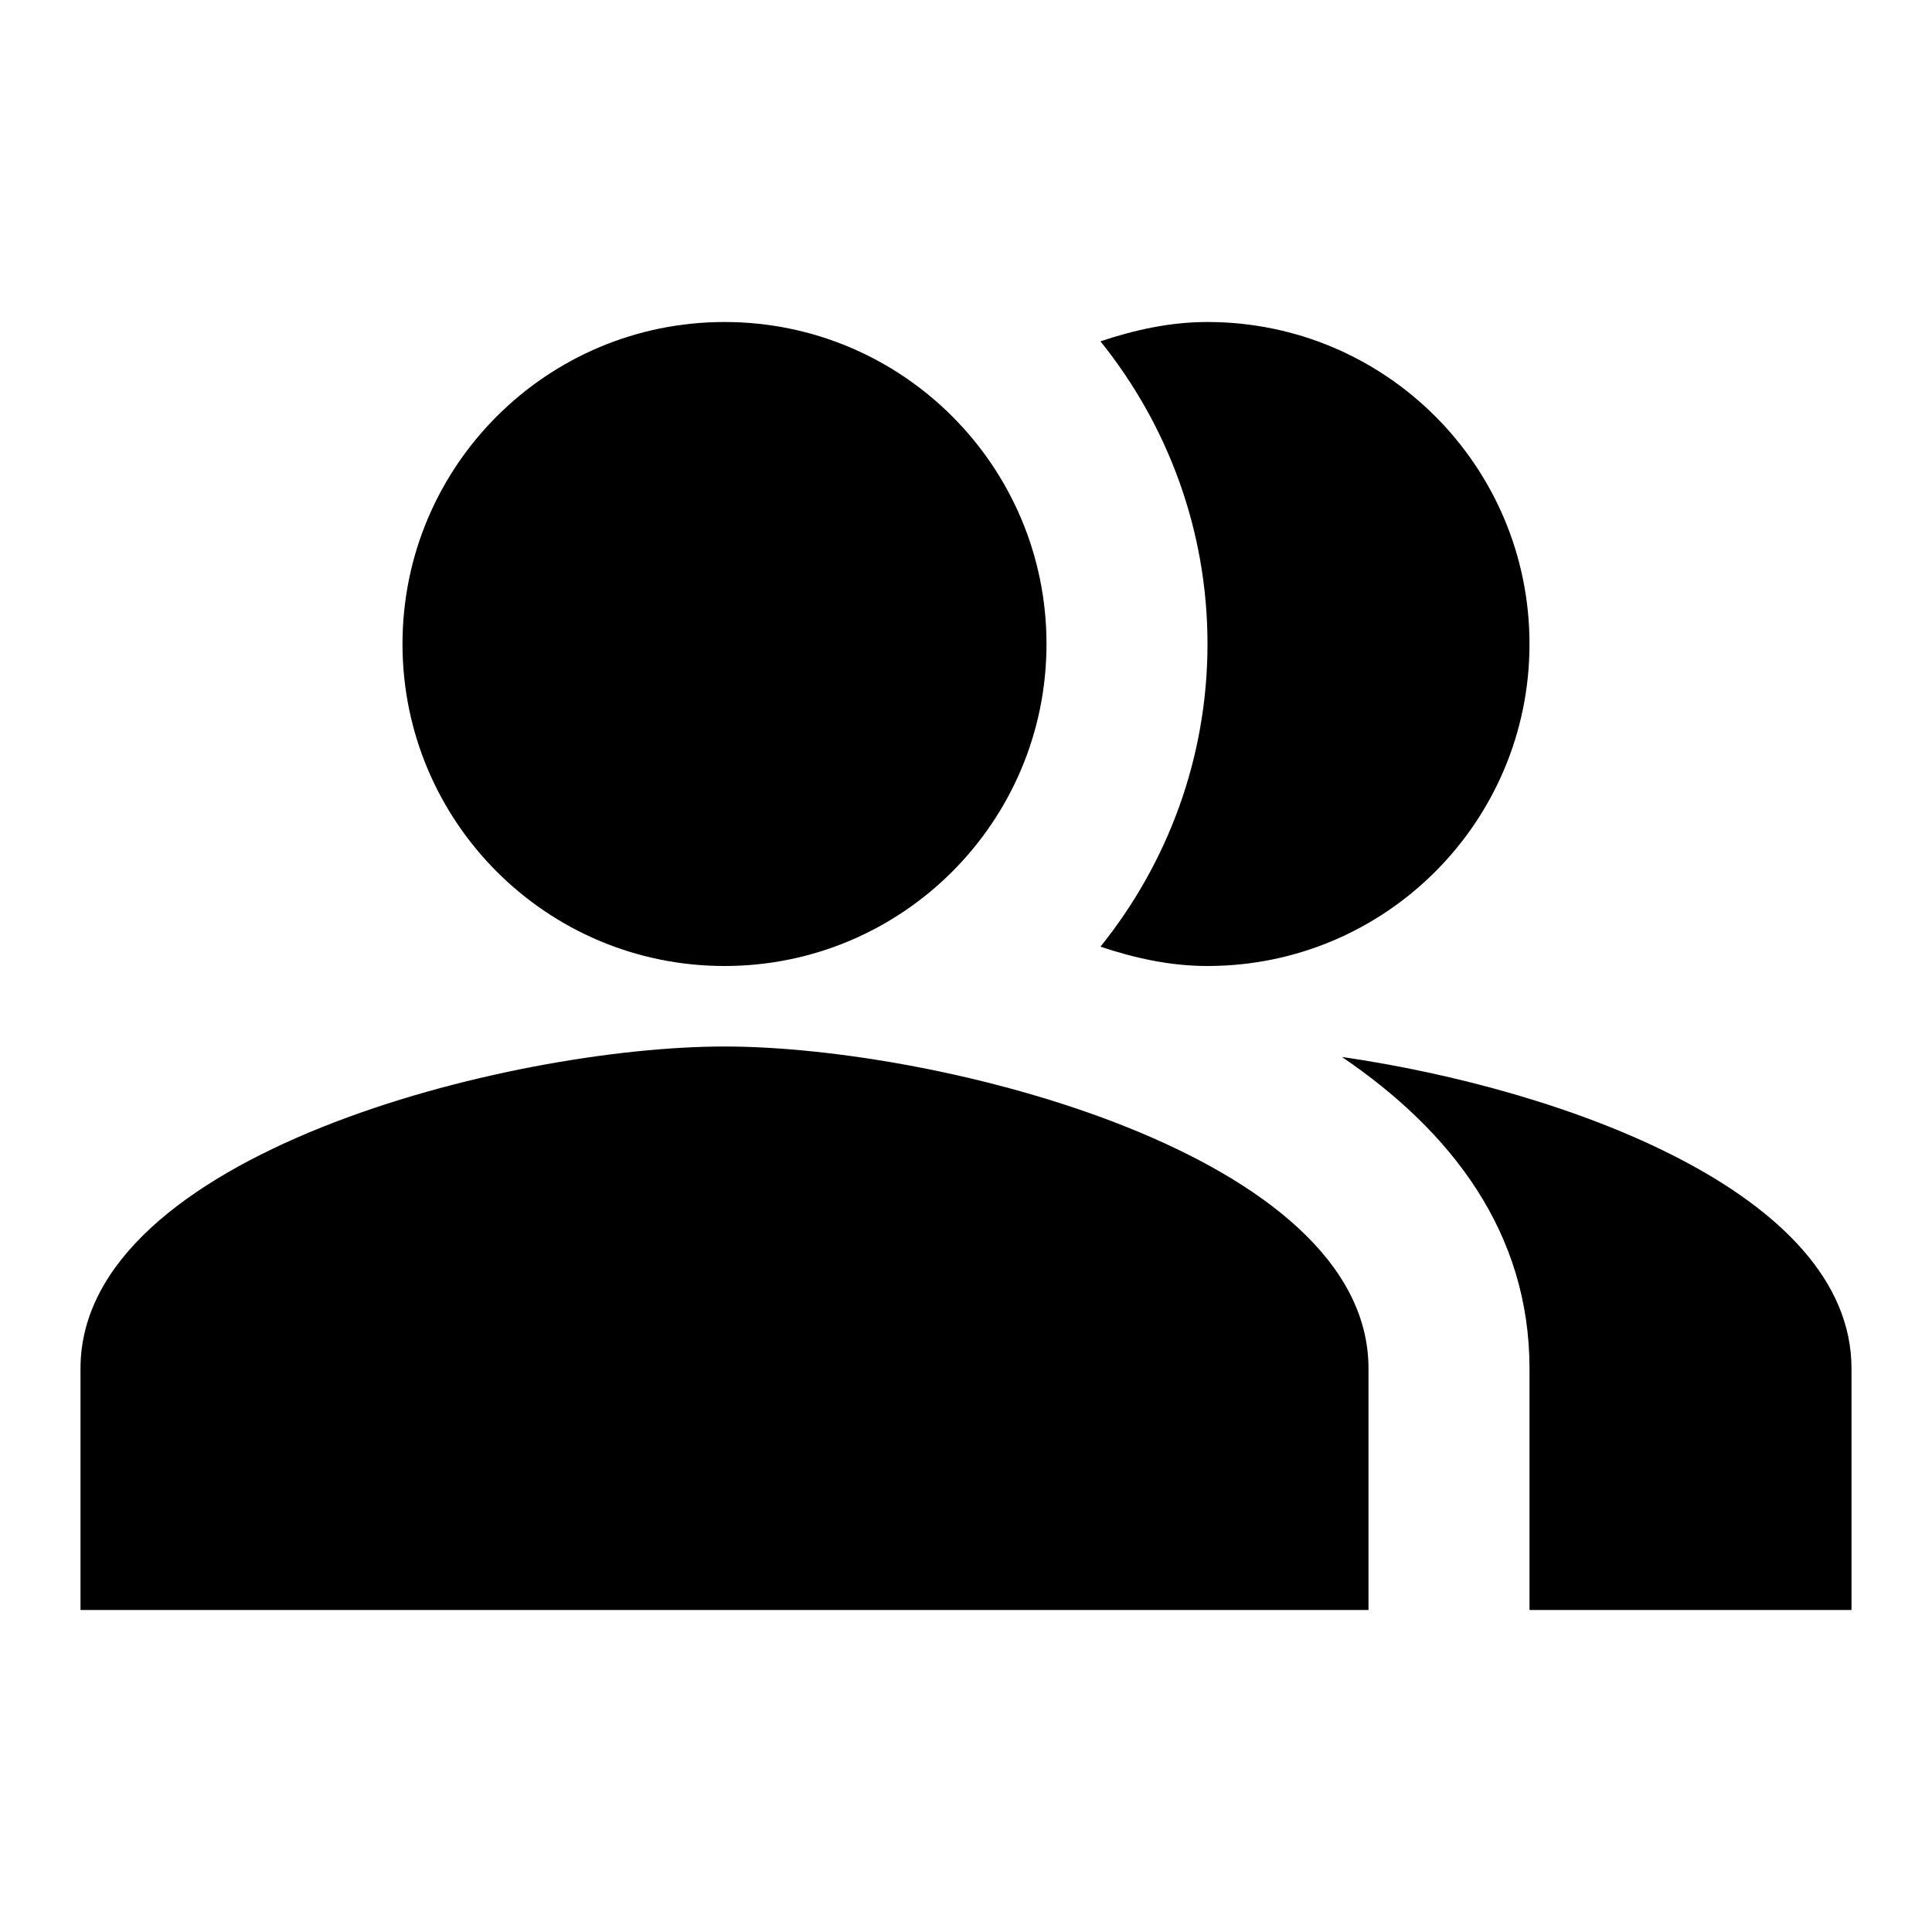
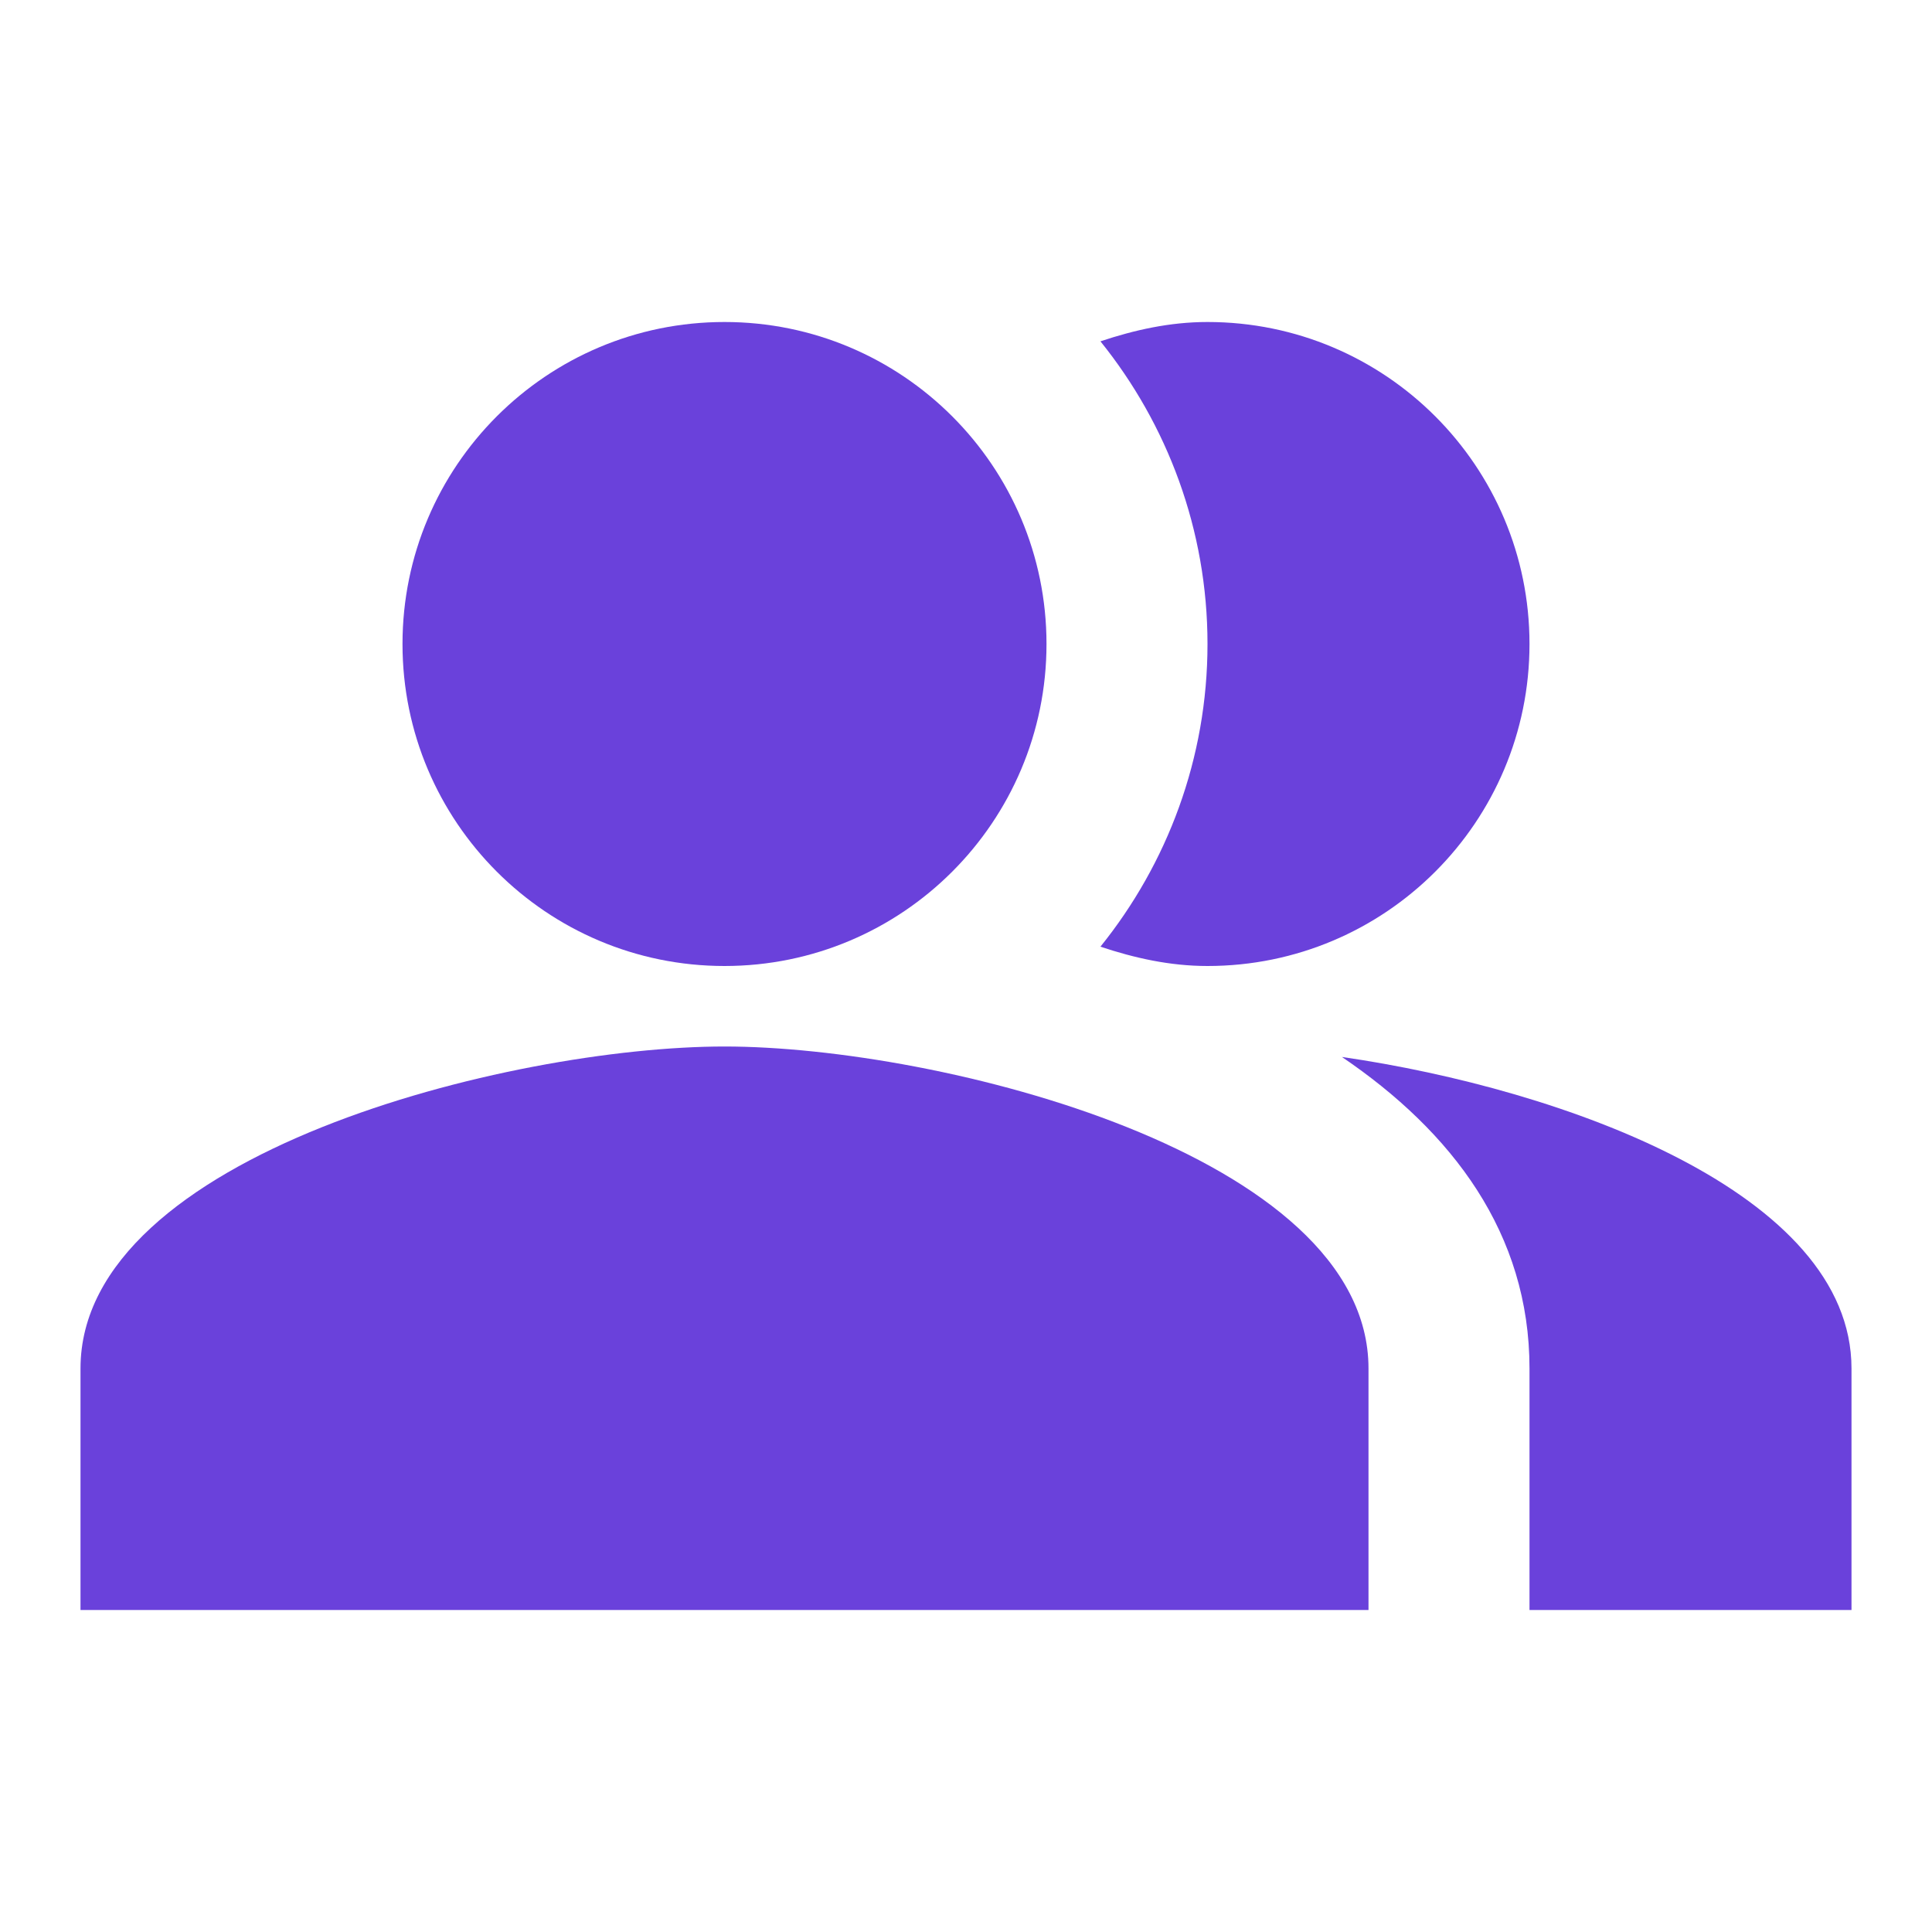
- <svg xmlns="http://www.w3.org/2000/svg" enable-background="new 0 0 24 24" viewBox="0 0 24 24" fill="black" width="18px" height="18px">
+ <svg xmlns="http://www.w3.org/2000/svg" enable-background="new 0 0 24 24" viewBox="0 0 24 24" fill="#6A41DB" width="18px" height="18px">
  <g>
    <rect fill="none" height="24" width="24" />
  </g>
  <g>
    <g />
    <g>
      <g>
        <path d="M16.67,13.13C18.04,14.06,19,15.32,19,17v3h4v-3 C23,14.82,19.43,13.53,16.67,13.13z" fill-rule="evenodd" />
      </g>
      <g>
        <circle cx="9" cy="8" fill-rule="evenodd" r="4" />
      </g>
      <g>
        <path d="M15,12c2.21,0,4-1.79,4-4c0-2.21-1.79-4-4-4c-0.47,0-0.91,0.1-1.33,0.24 C14.5,5.27,15,6.58,15,8s-0.5,2.73-1.33,3.76C14.09,11.9,14.53,12,15,12z" fill-rule="evenodd" />
      </g>
      <g>
        <path d="M9,13c-2.67,0-8,1.34-8,4v3h16v-3C17,14.34,11.67,13,9,13z" fill-rule="evenodd" />
      </g>
    </g>
  </g>
</svg>
